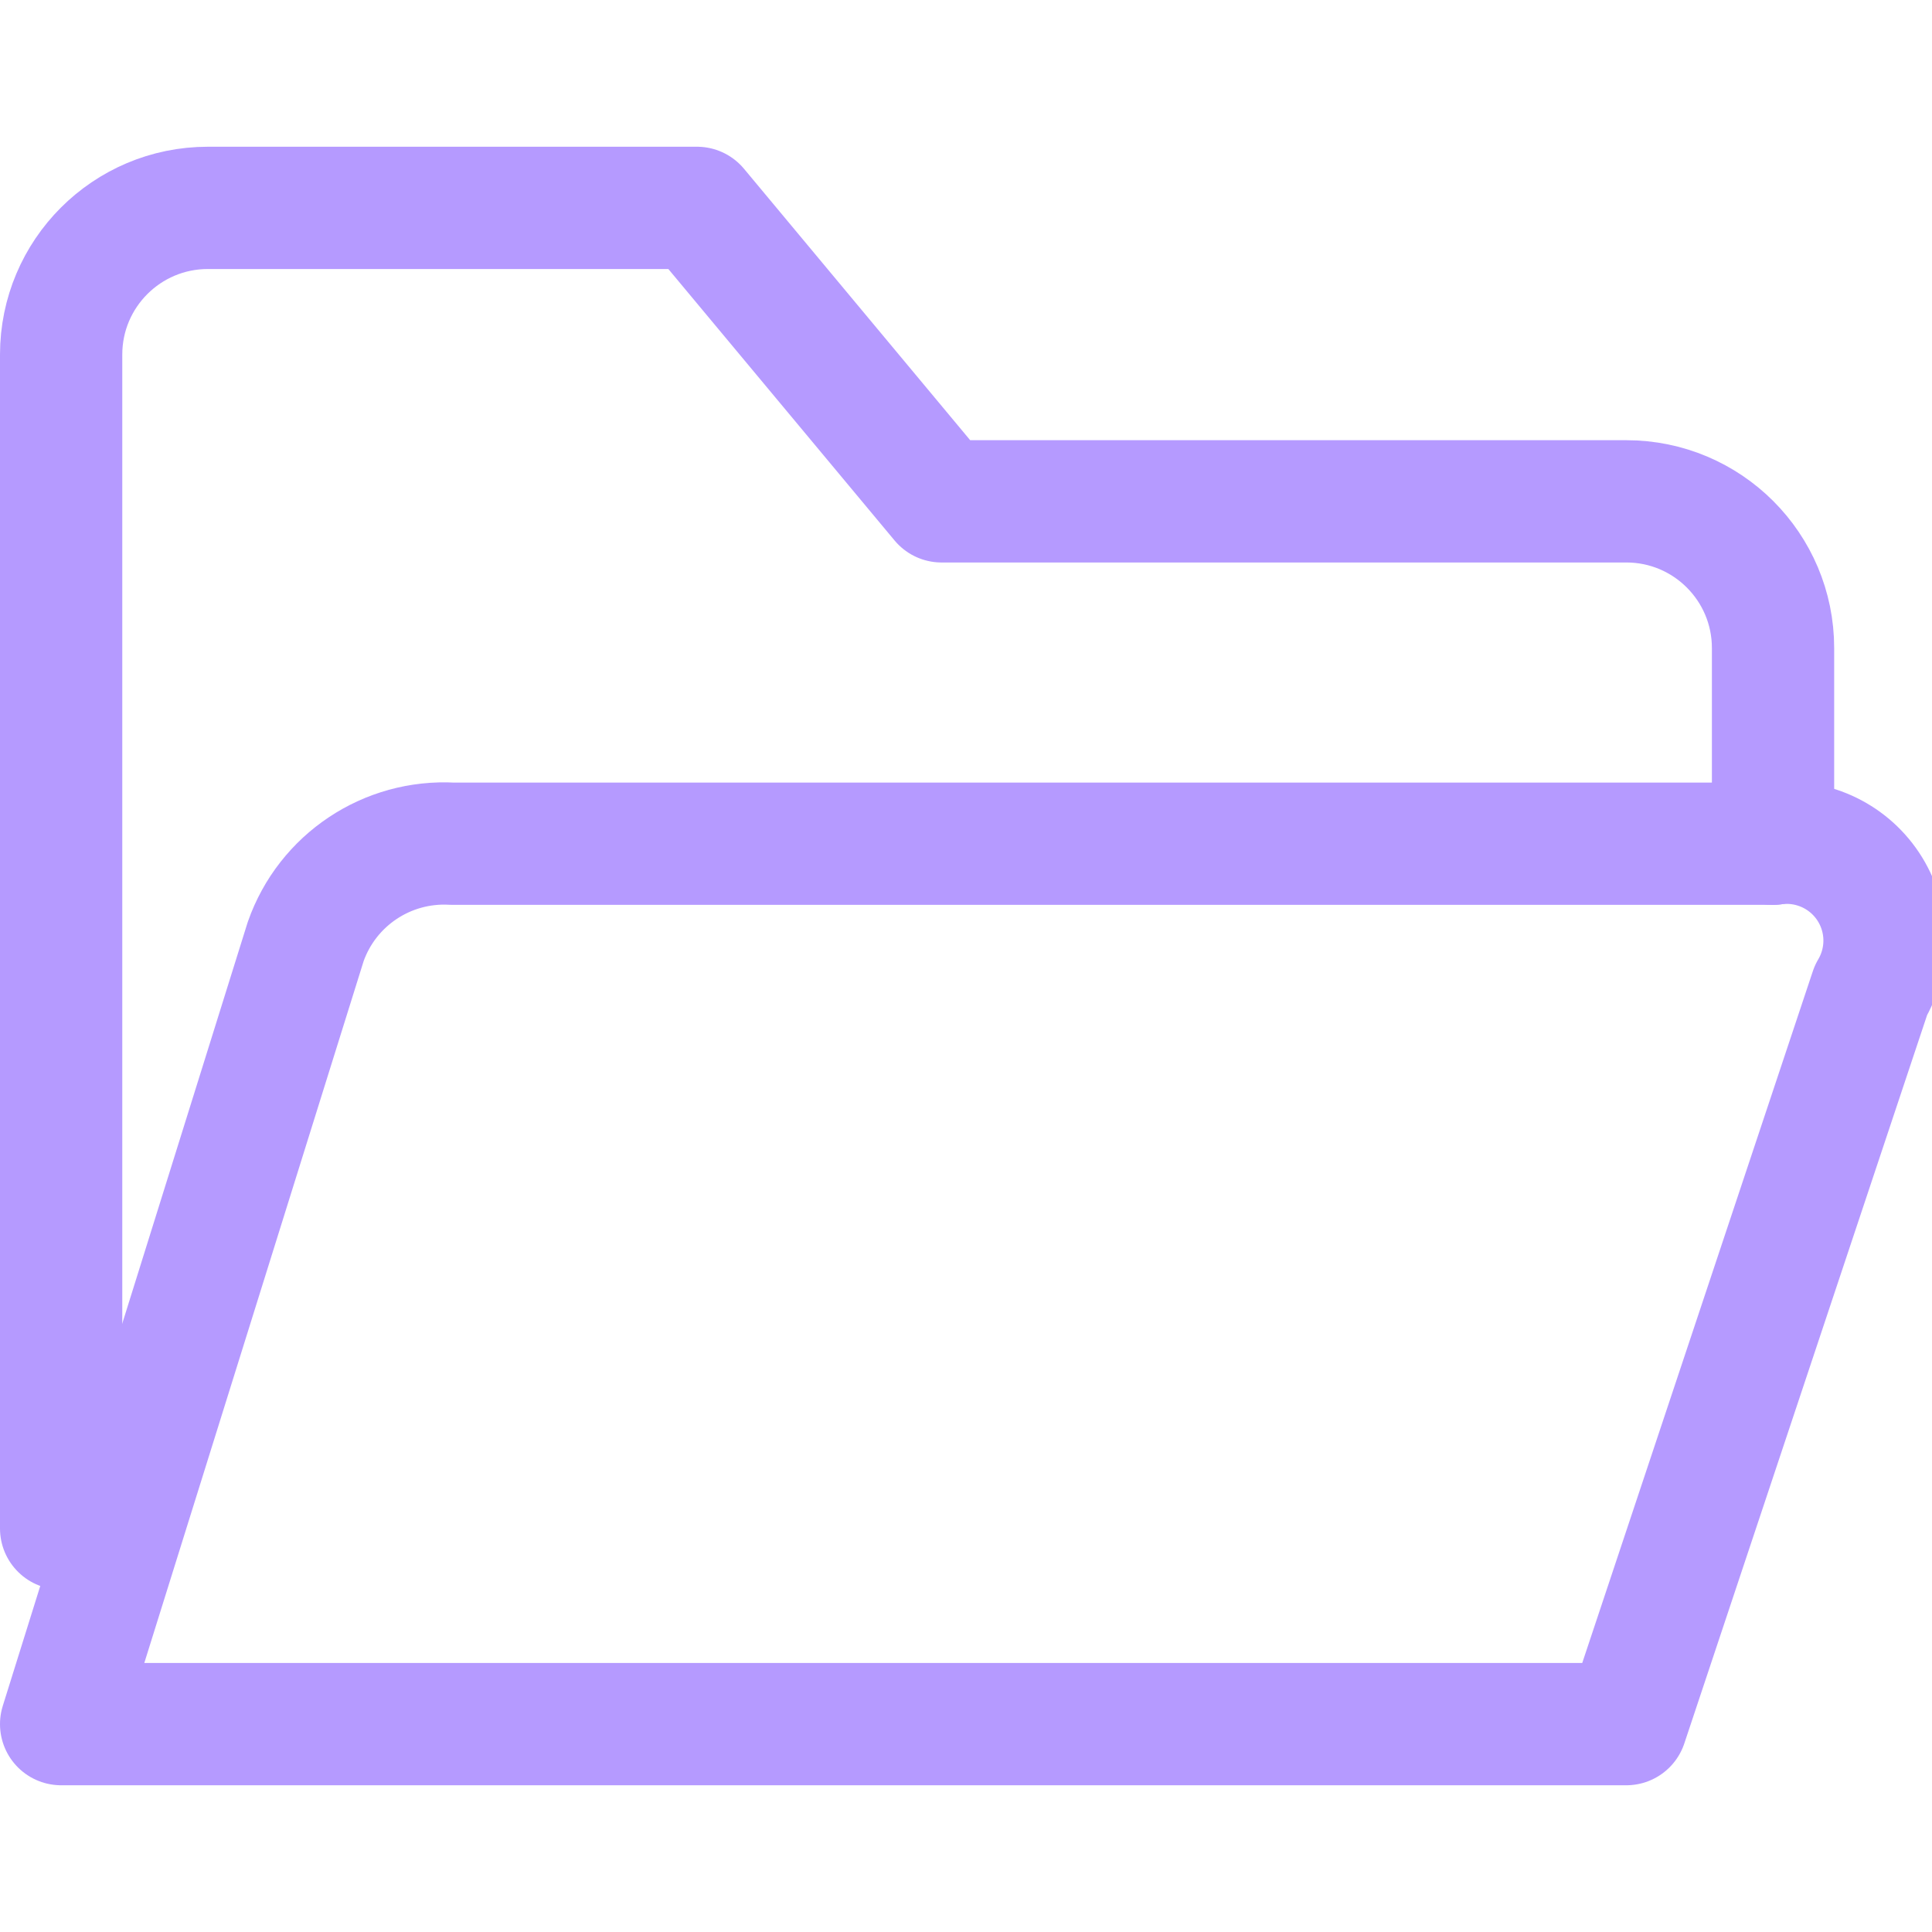
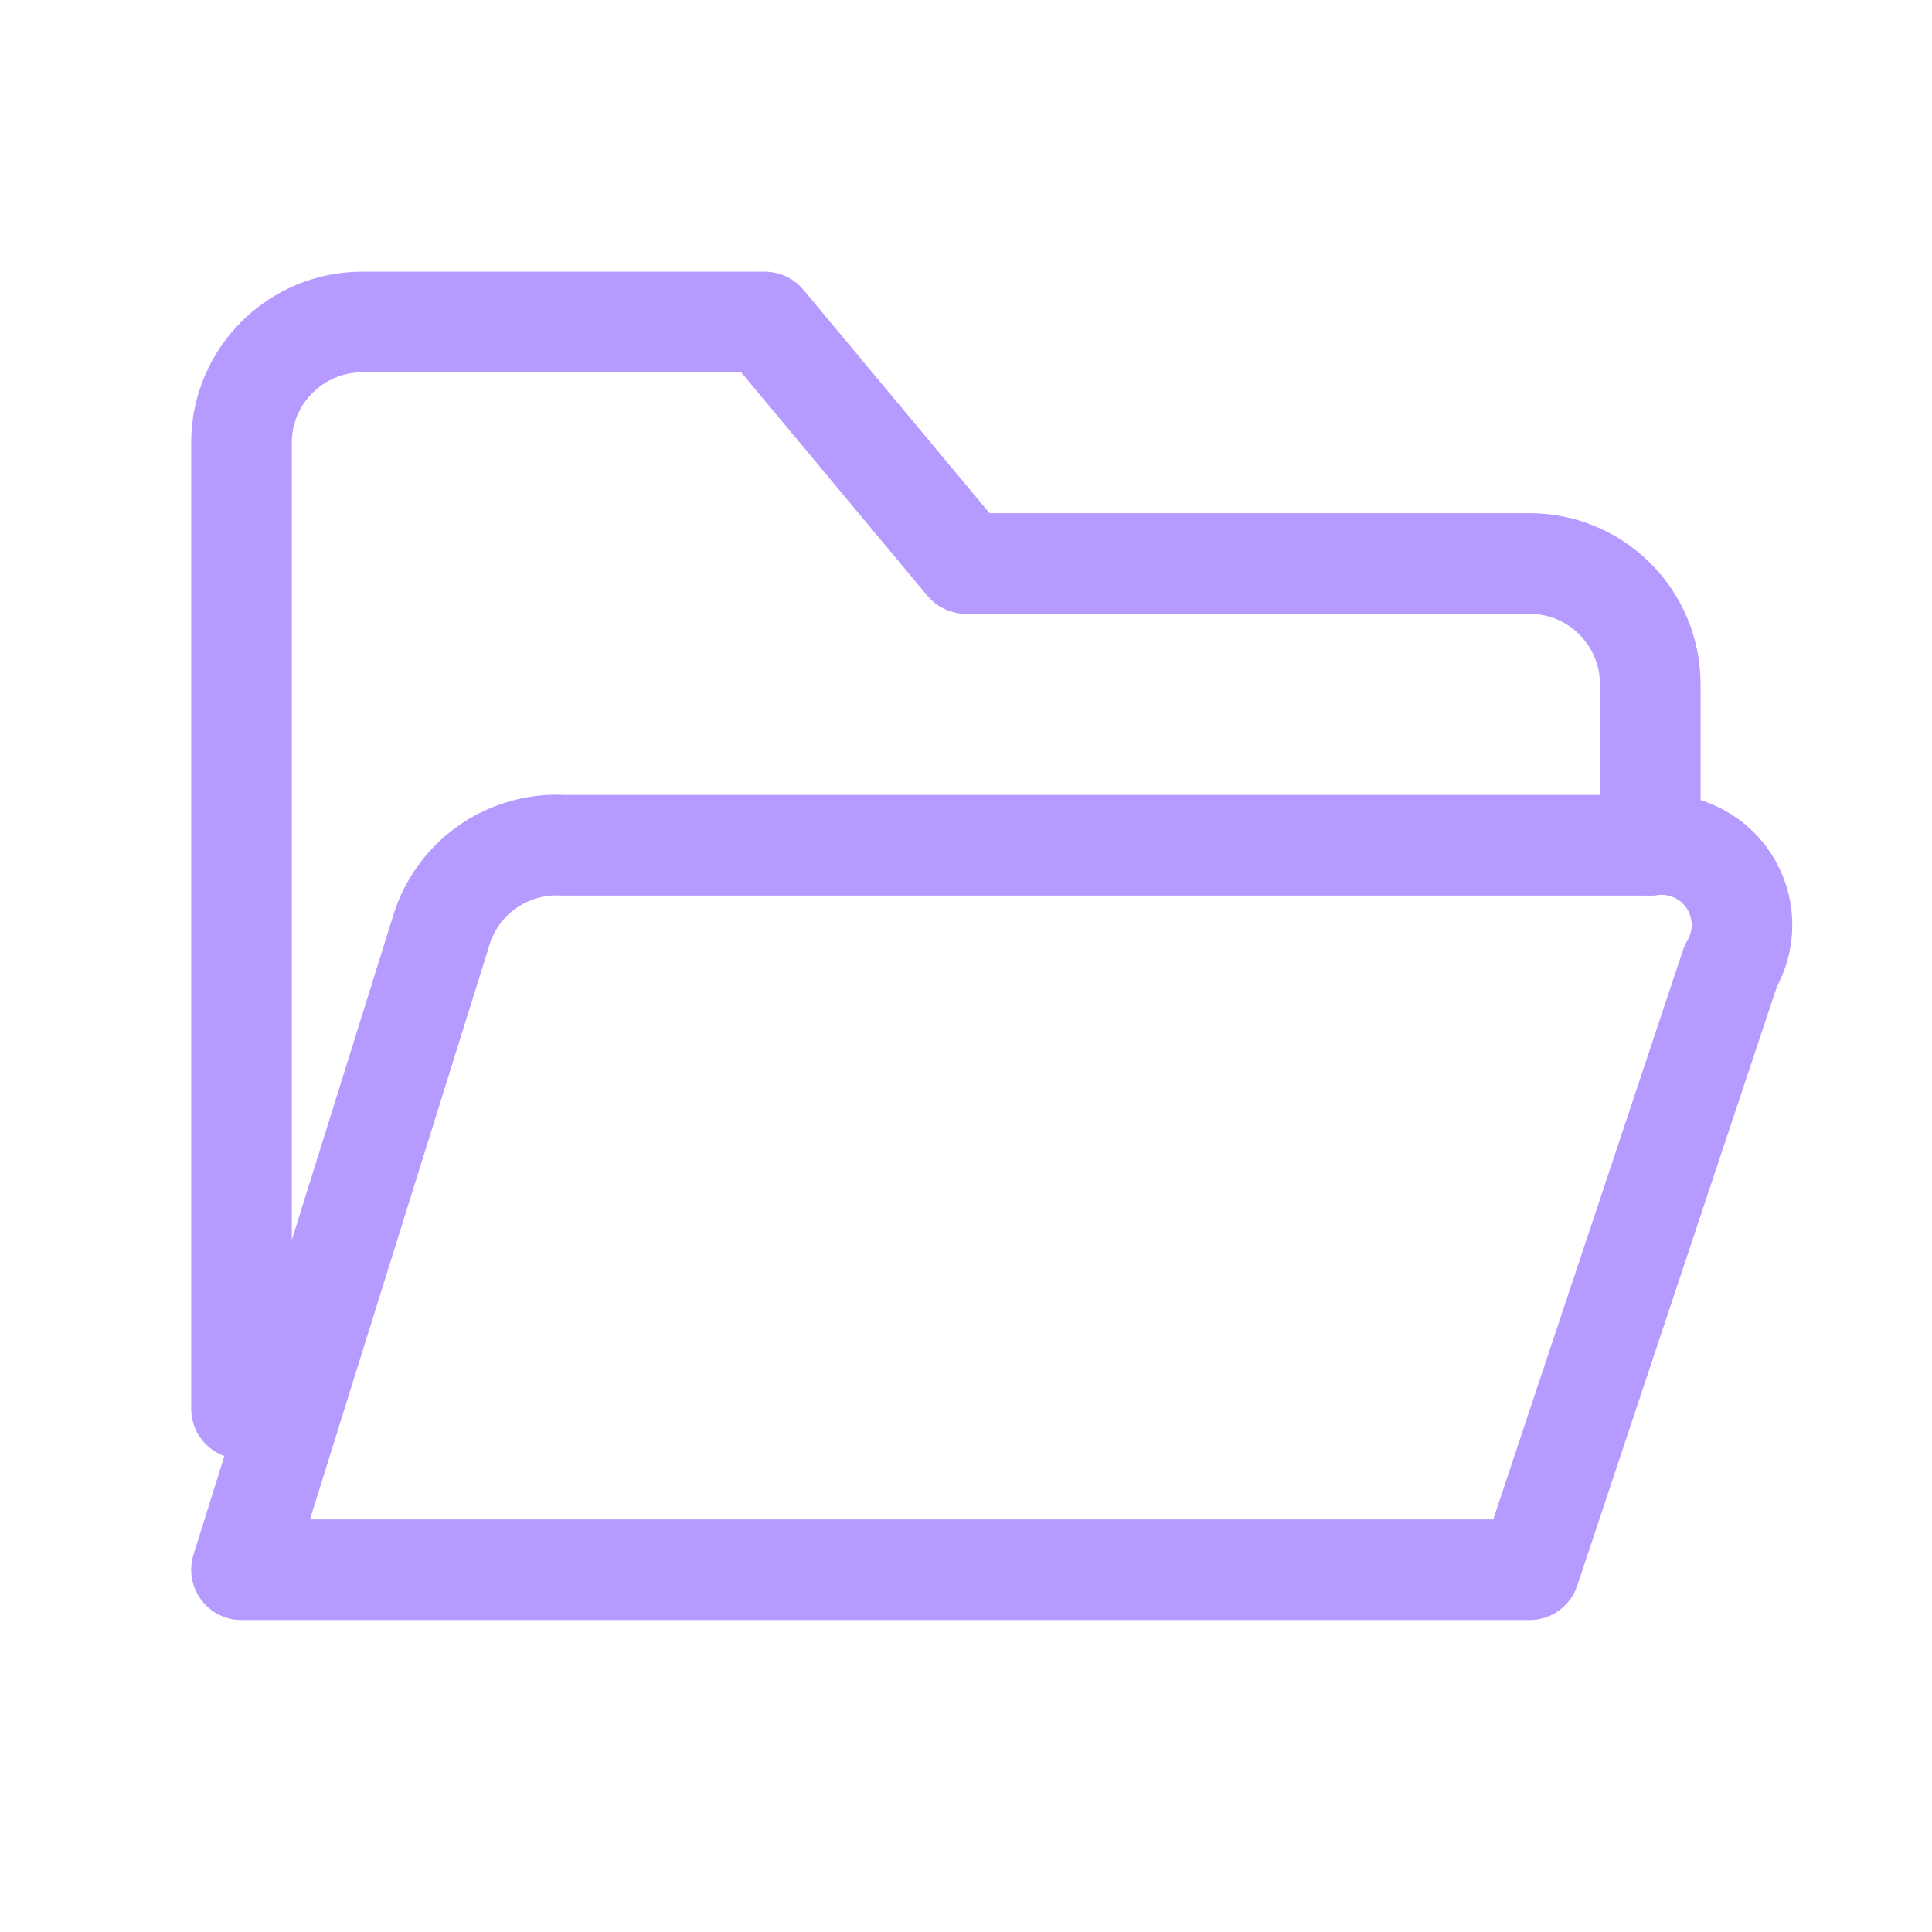
- <svg xmlns="http://www.w3.org/2000/svg" width="48" height="48" viewBox="4.75 6.75 39.5 33.5" color="#B59AFF" role="img" aria-label="File Explorer">
+ <svg xmlns="http://www.w3.org/2000/svg" width="48" height="48" viewBox="0 0 48 48" color="#B59AFF" role="img" aria-label="File Explorer">
  <g fill="none" stroke="#B59AFF" stroke-width="2.5" stroke-linecap="round" stroke-linejoin="round">
    <path d="M6 35V11a3 3 0 0 1 3-3h10l5 6h14a3 3 0 0 1 3 3v4" />
    <path d="M6 39 11 23a3 3 0 0 1 3-2h27a2 2 0 0 1 2 3l-5 15z" />
  </g>
</svg>
